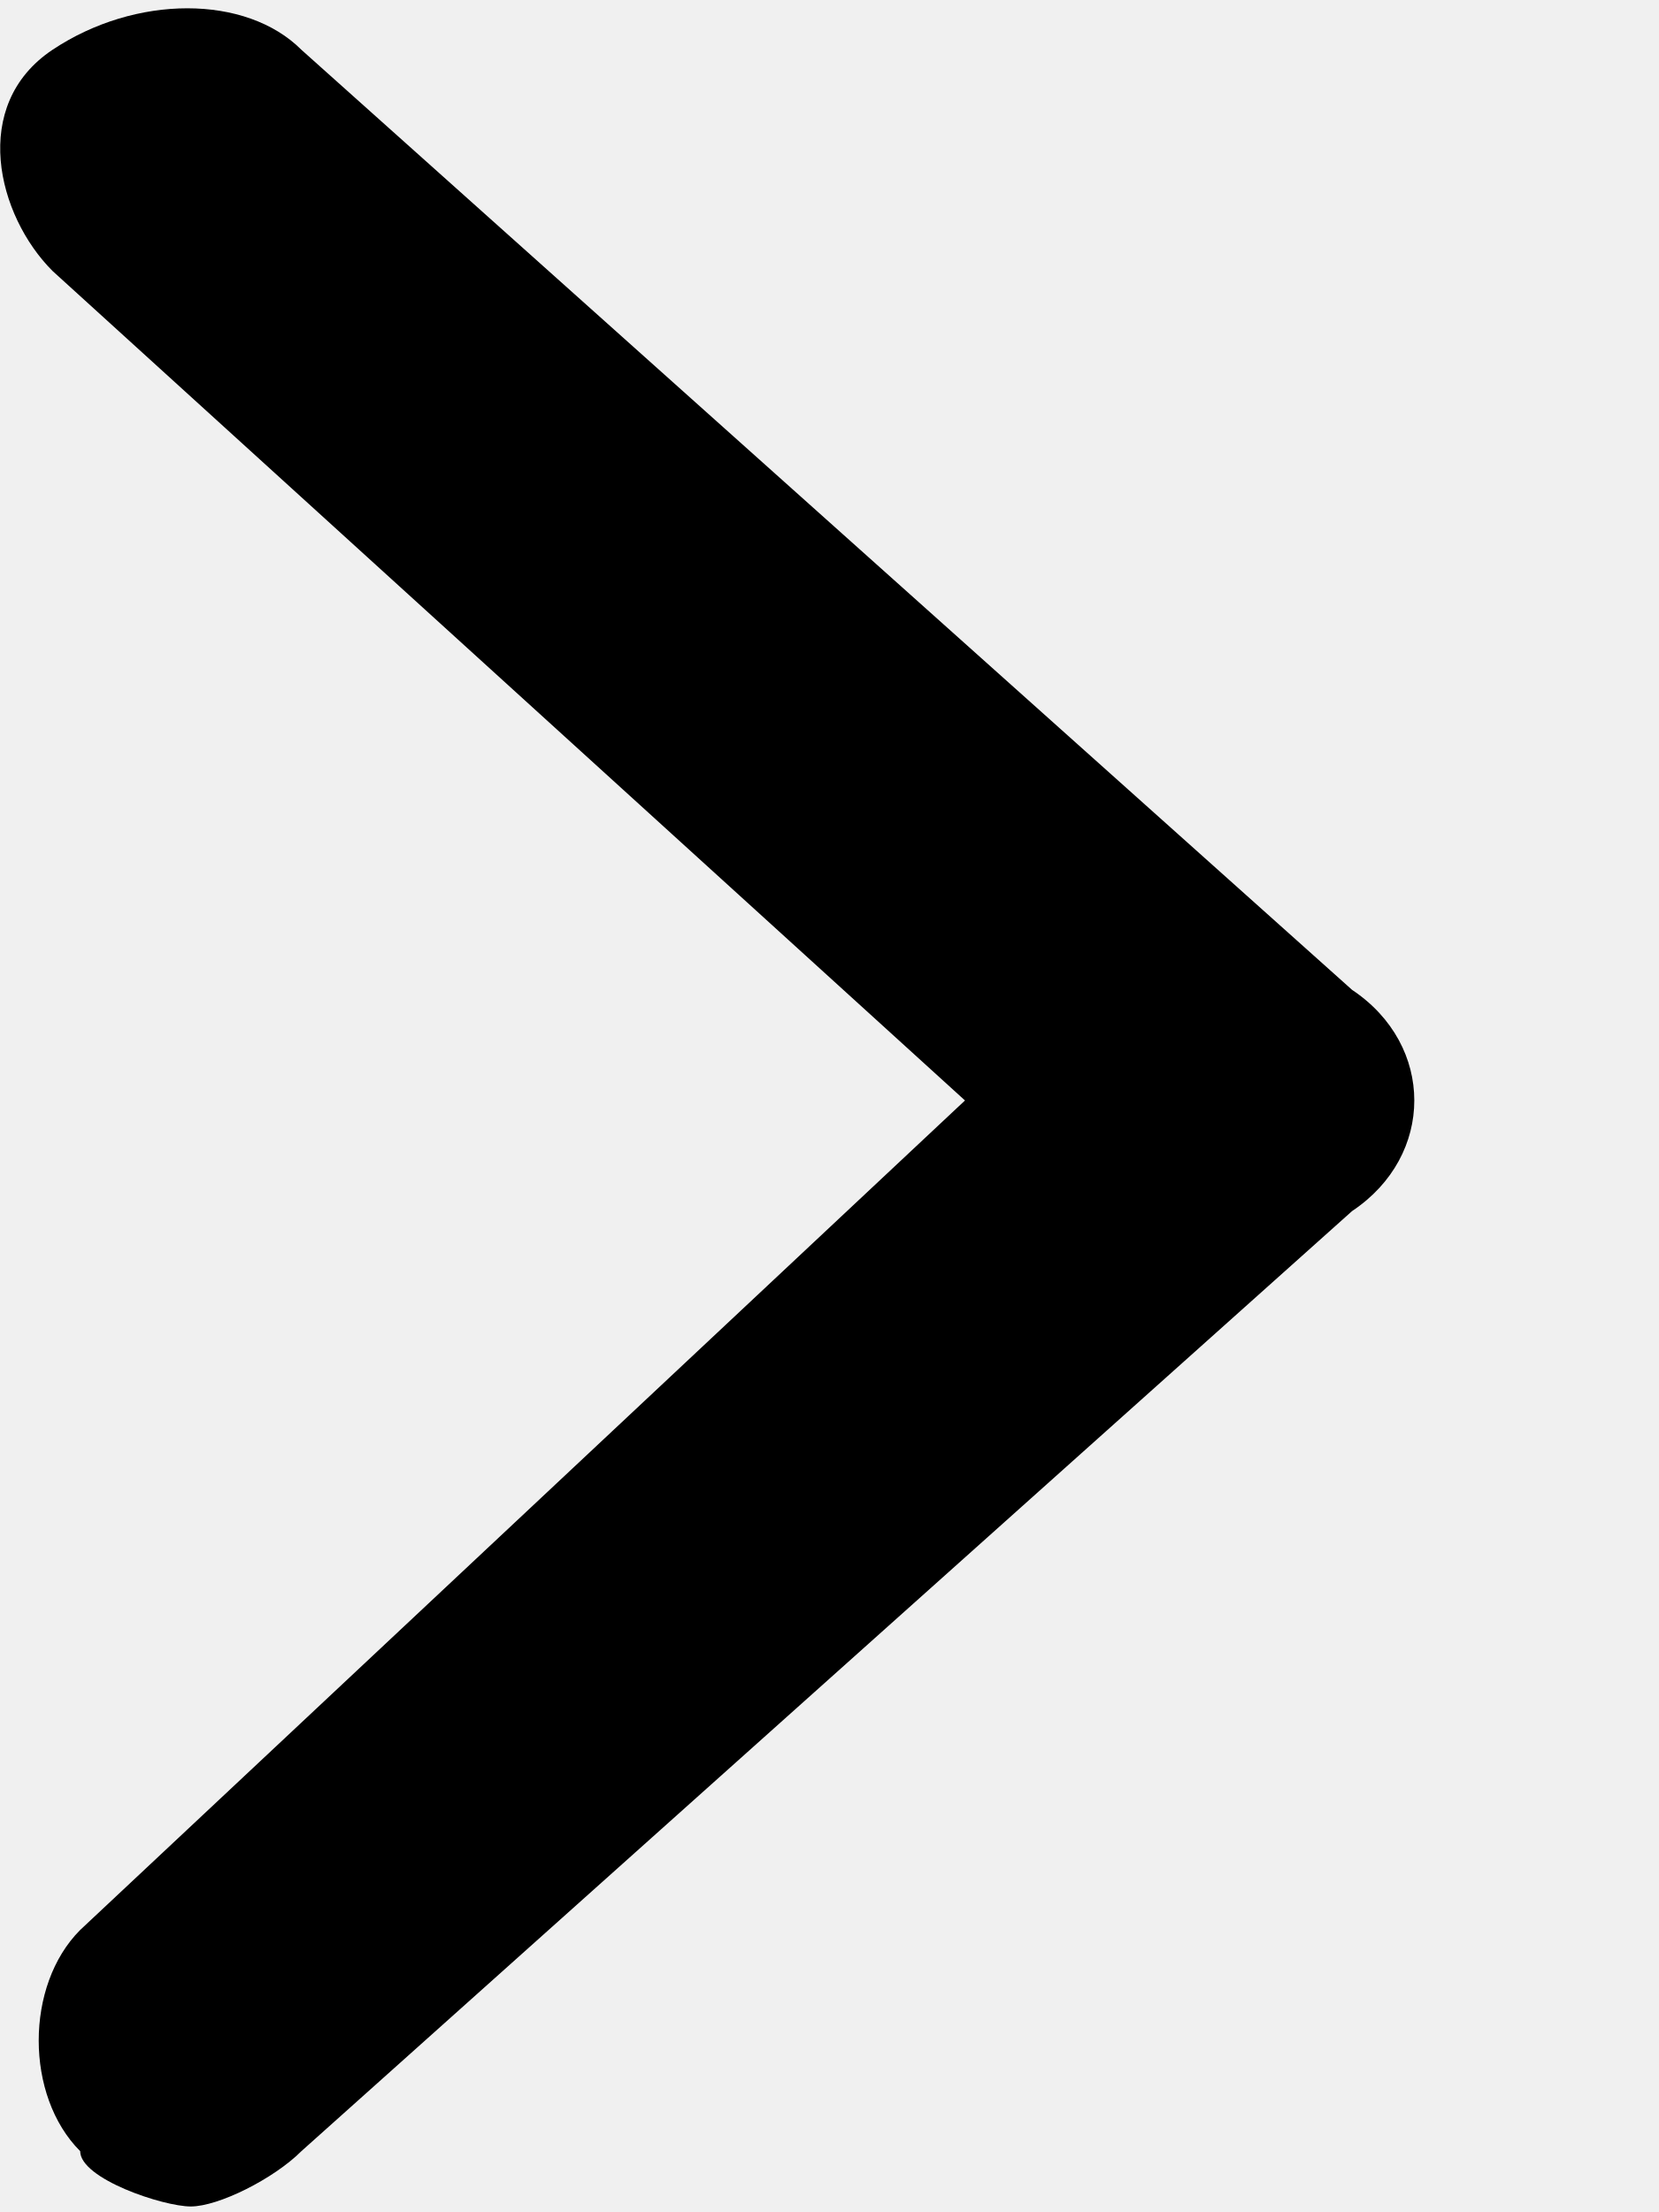
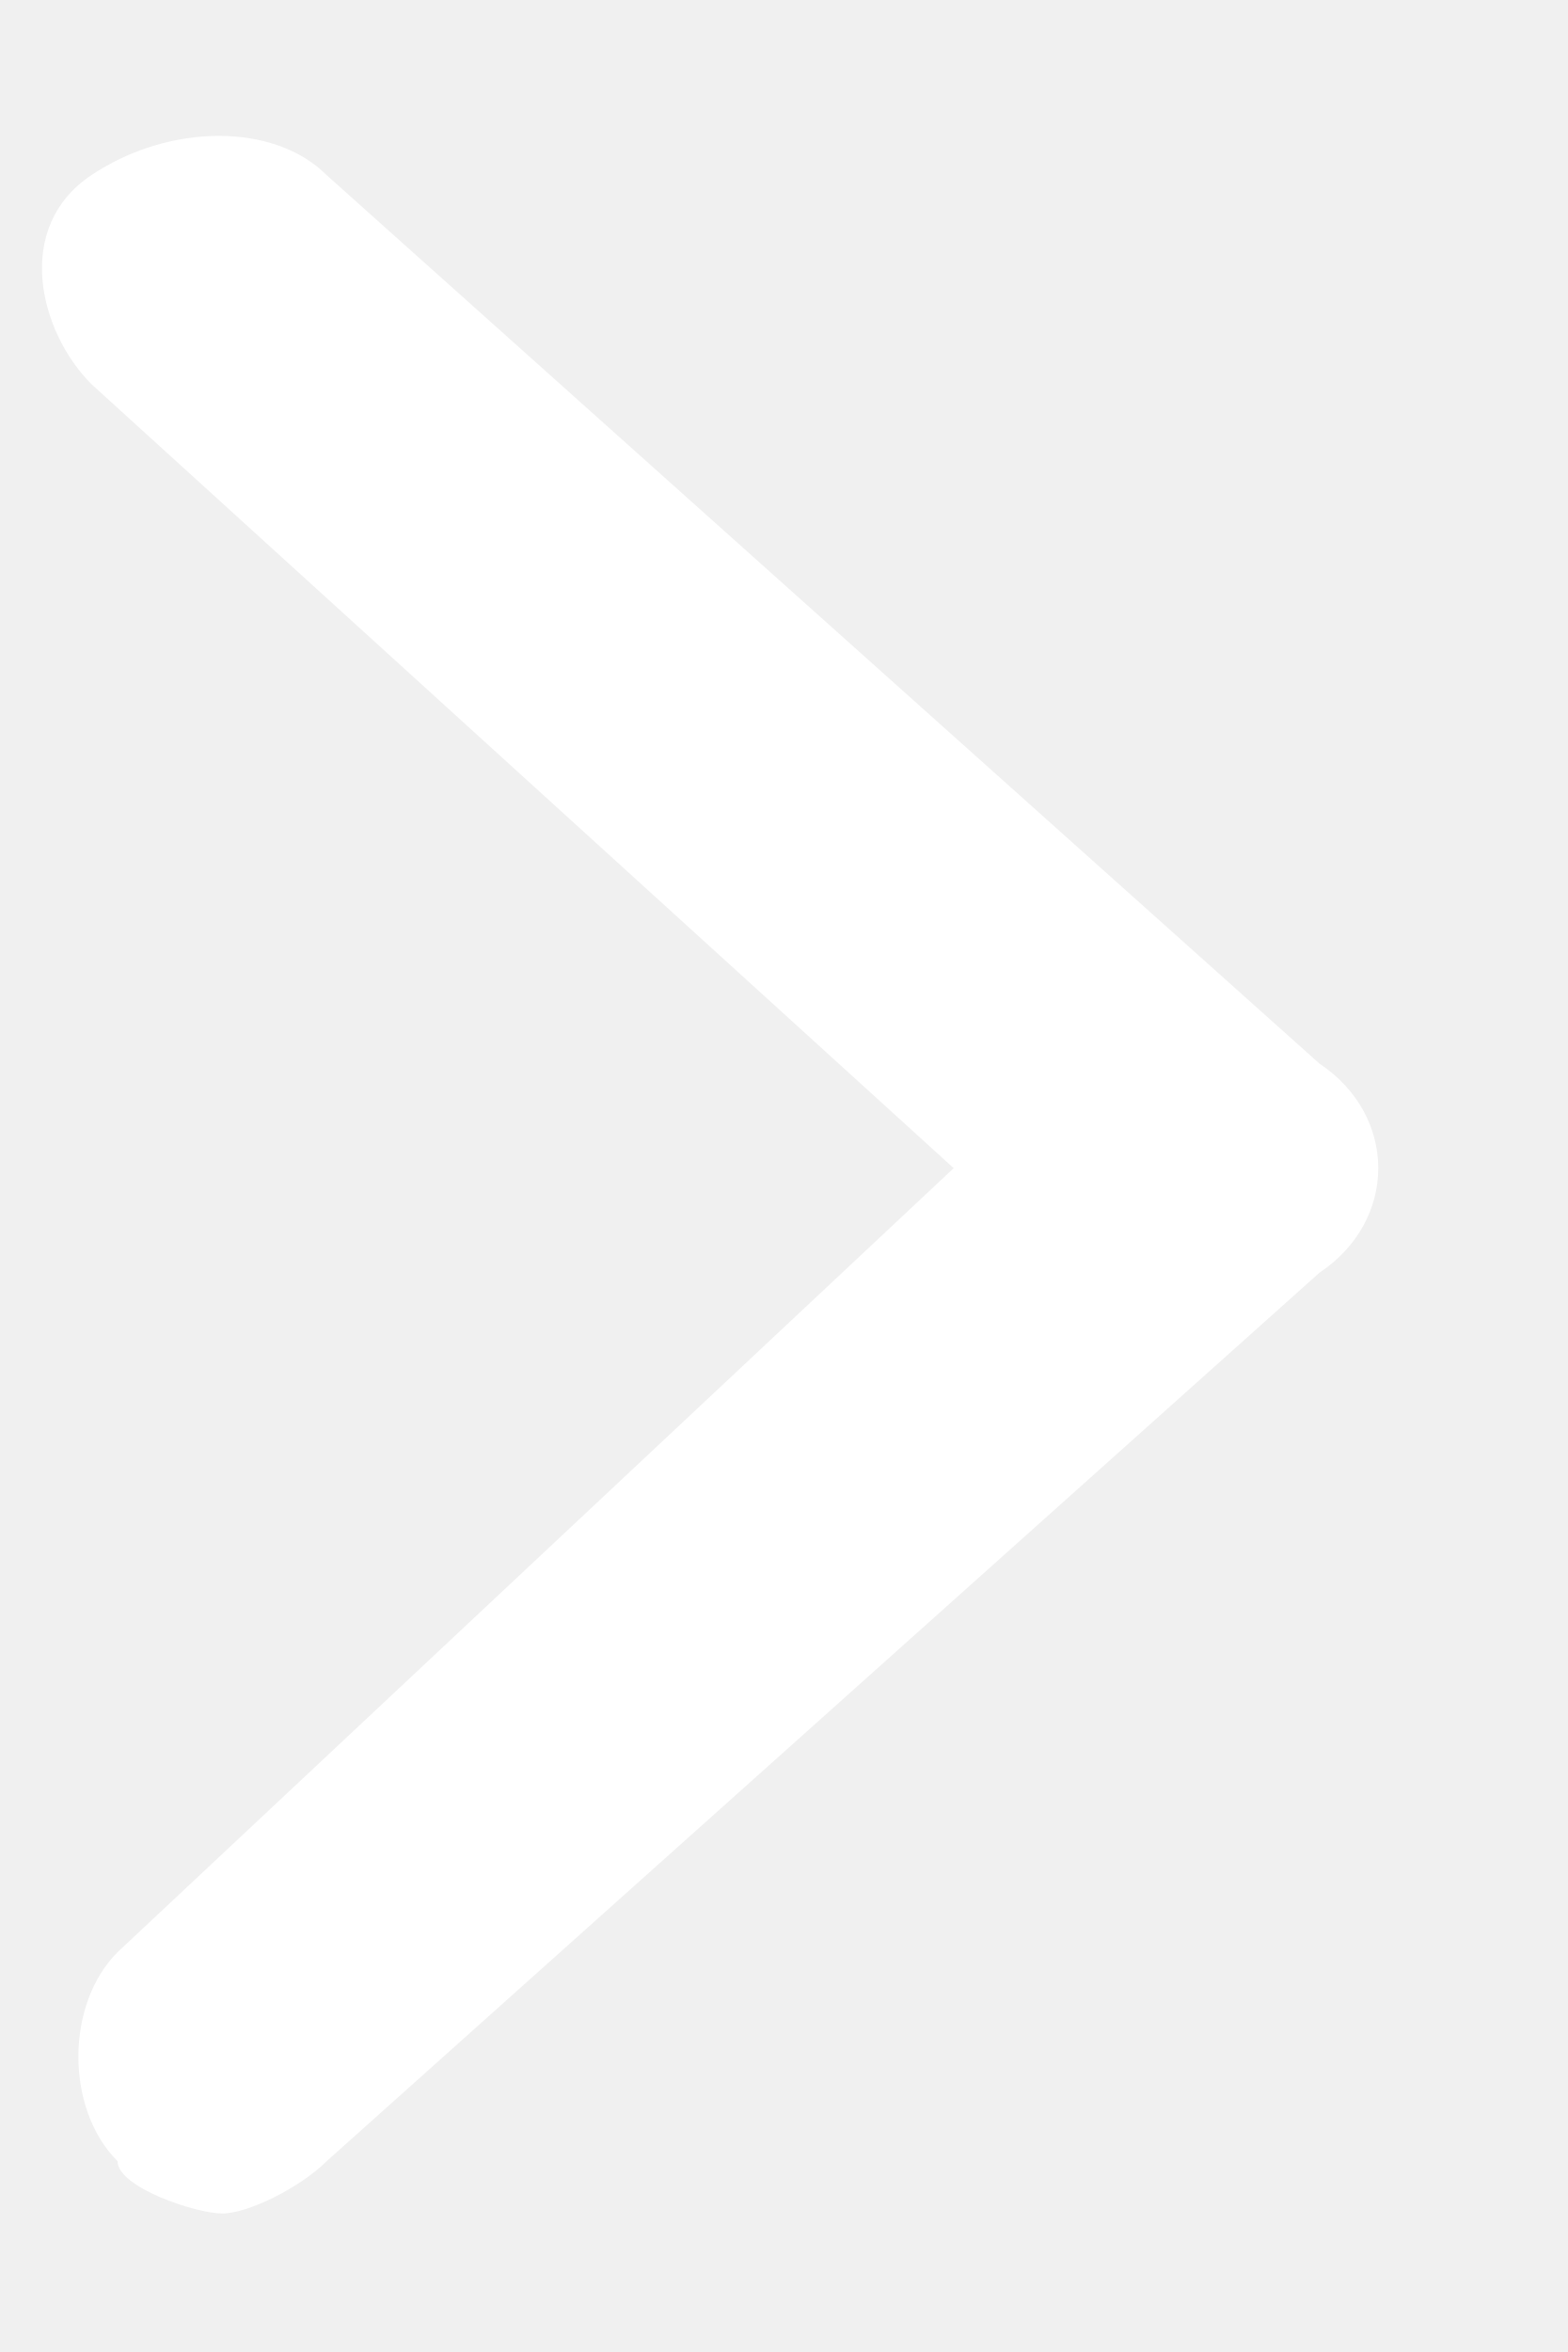
- <svg xmlns="http://www.w3.org/2000/svg" width="6" height="8" fill="none">
-   <path d="M4.89 3.58 1.09.18c-.2-.2-.6-.2-.9 0-.3.2-.2.6 0 .8l3.3 3-3.2 3c-.2.2-.2.6 0 .8 0 .1.3.2.4.2.1 0 .3-.1.4-.2l3.8-3.4c.3-.2.3-.6 0-.8Z" fill="#000" />
+ <svg xmlns="http://www.w3.org/2000/svg" width="6" height="9" viewBox="0 0 6 9" fill="none">
+   <path d="M5.05 4.07 1.25.67c-.2-.2-.6-.2-.9 0-.3.2-.2.6 0 .8l3.3 3-3.2 3c-.2.2-.2.6 0 .8 0 .1.3.2.4.2.1 0 .3-.1.4-.2l3.8-3.4c.3-.2.3-.6 0-.8Z" fill="#fff" />
</svg>
